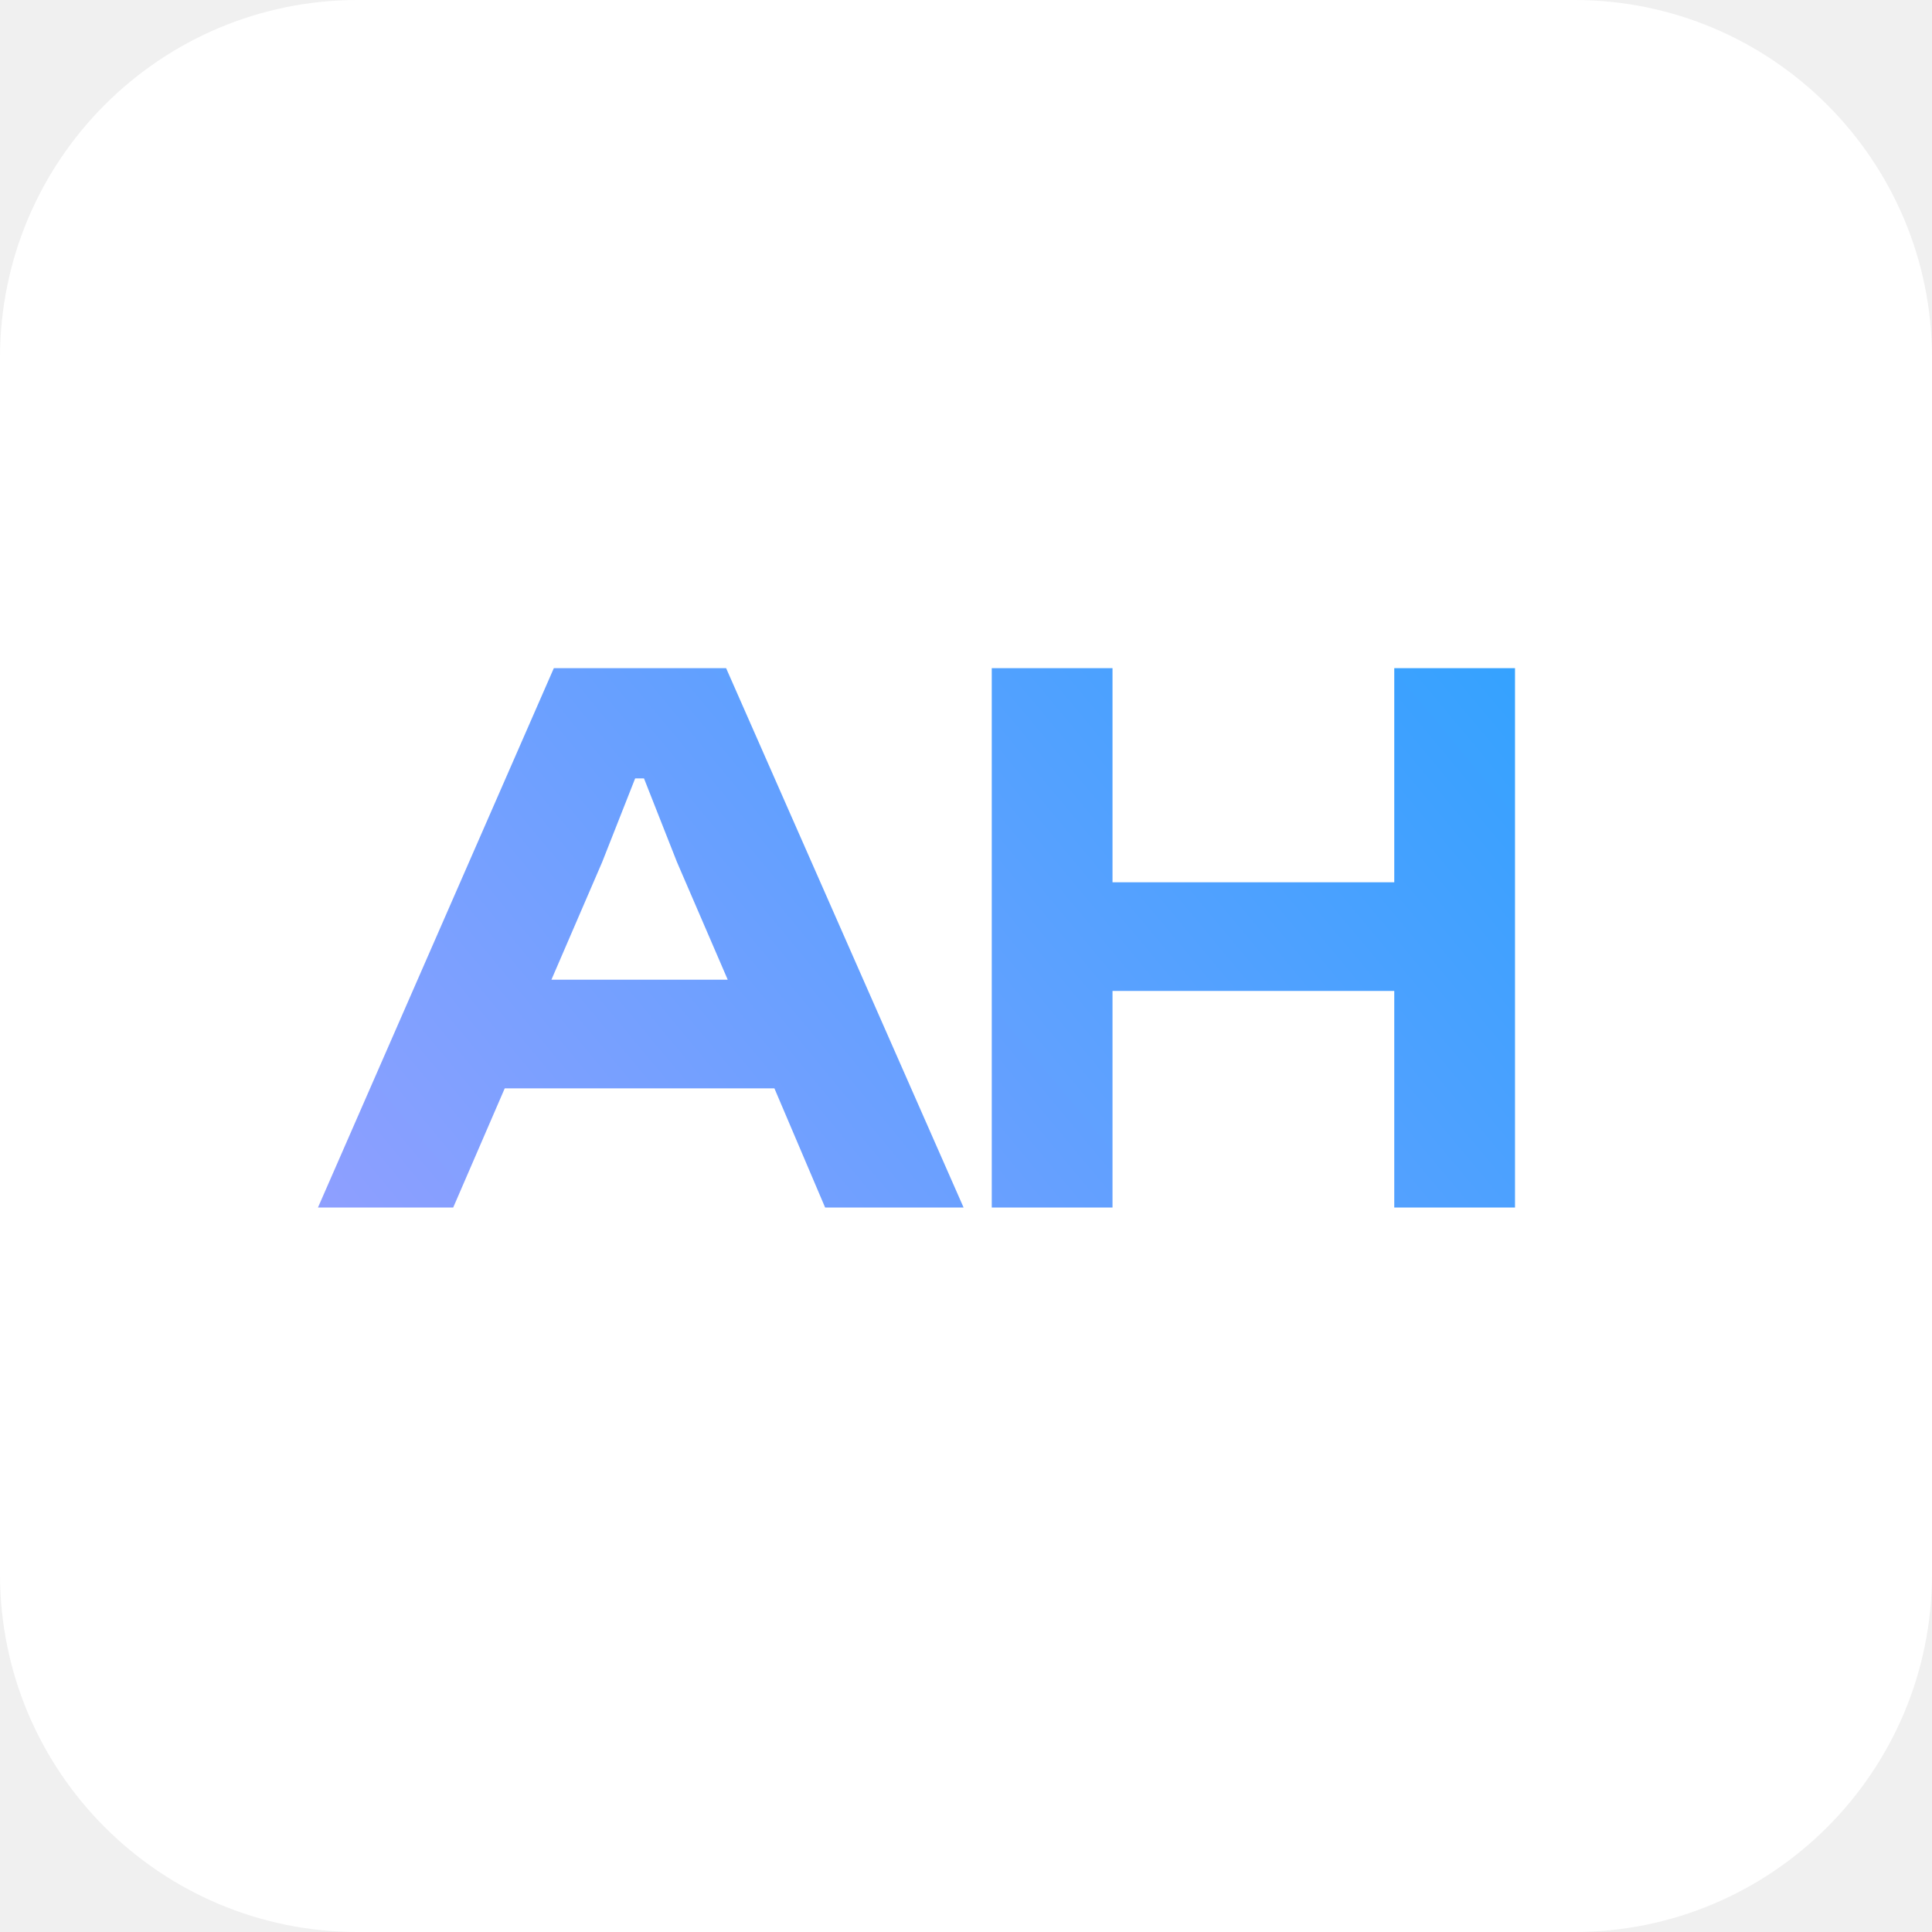
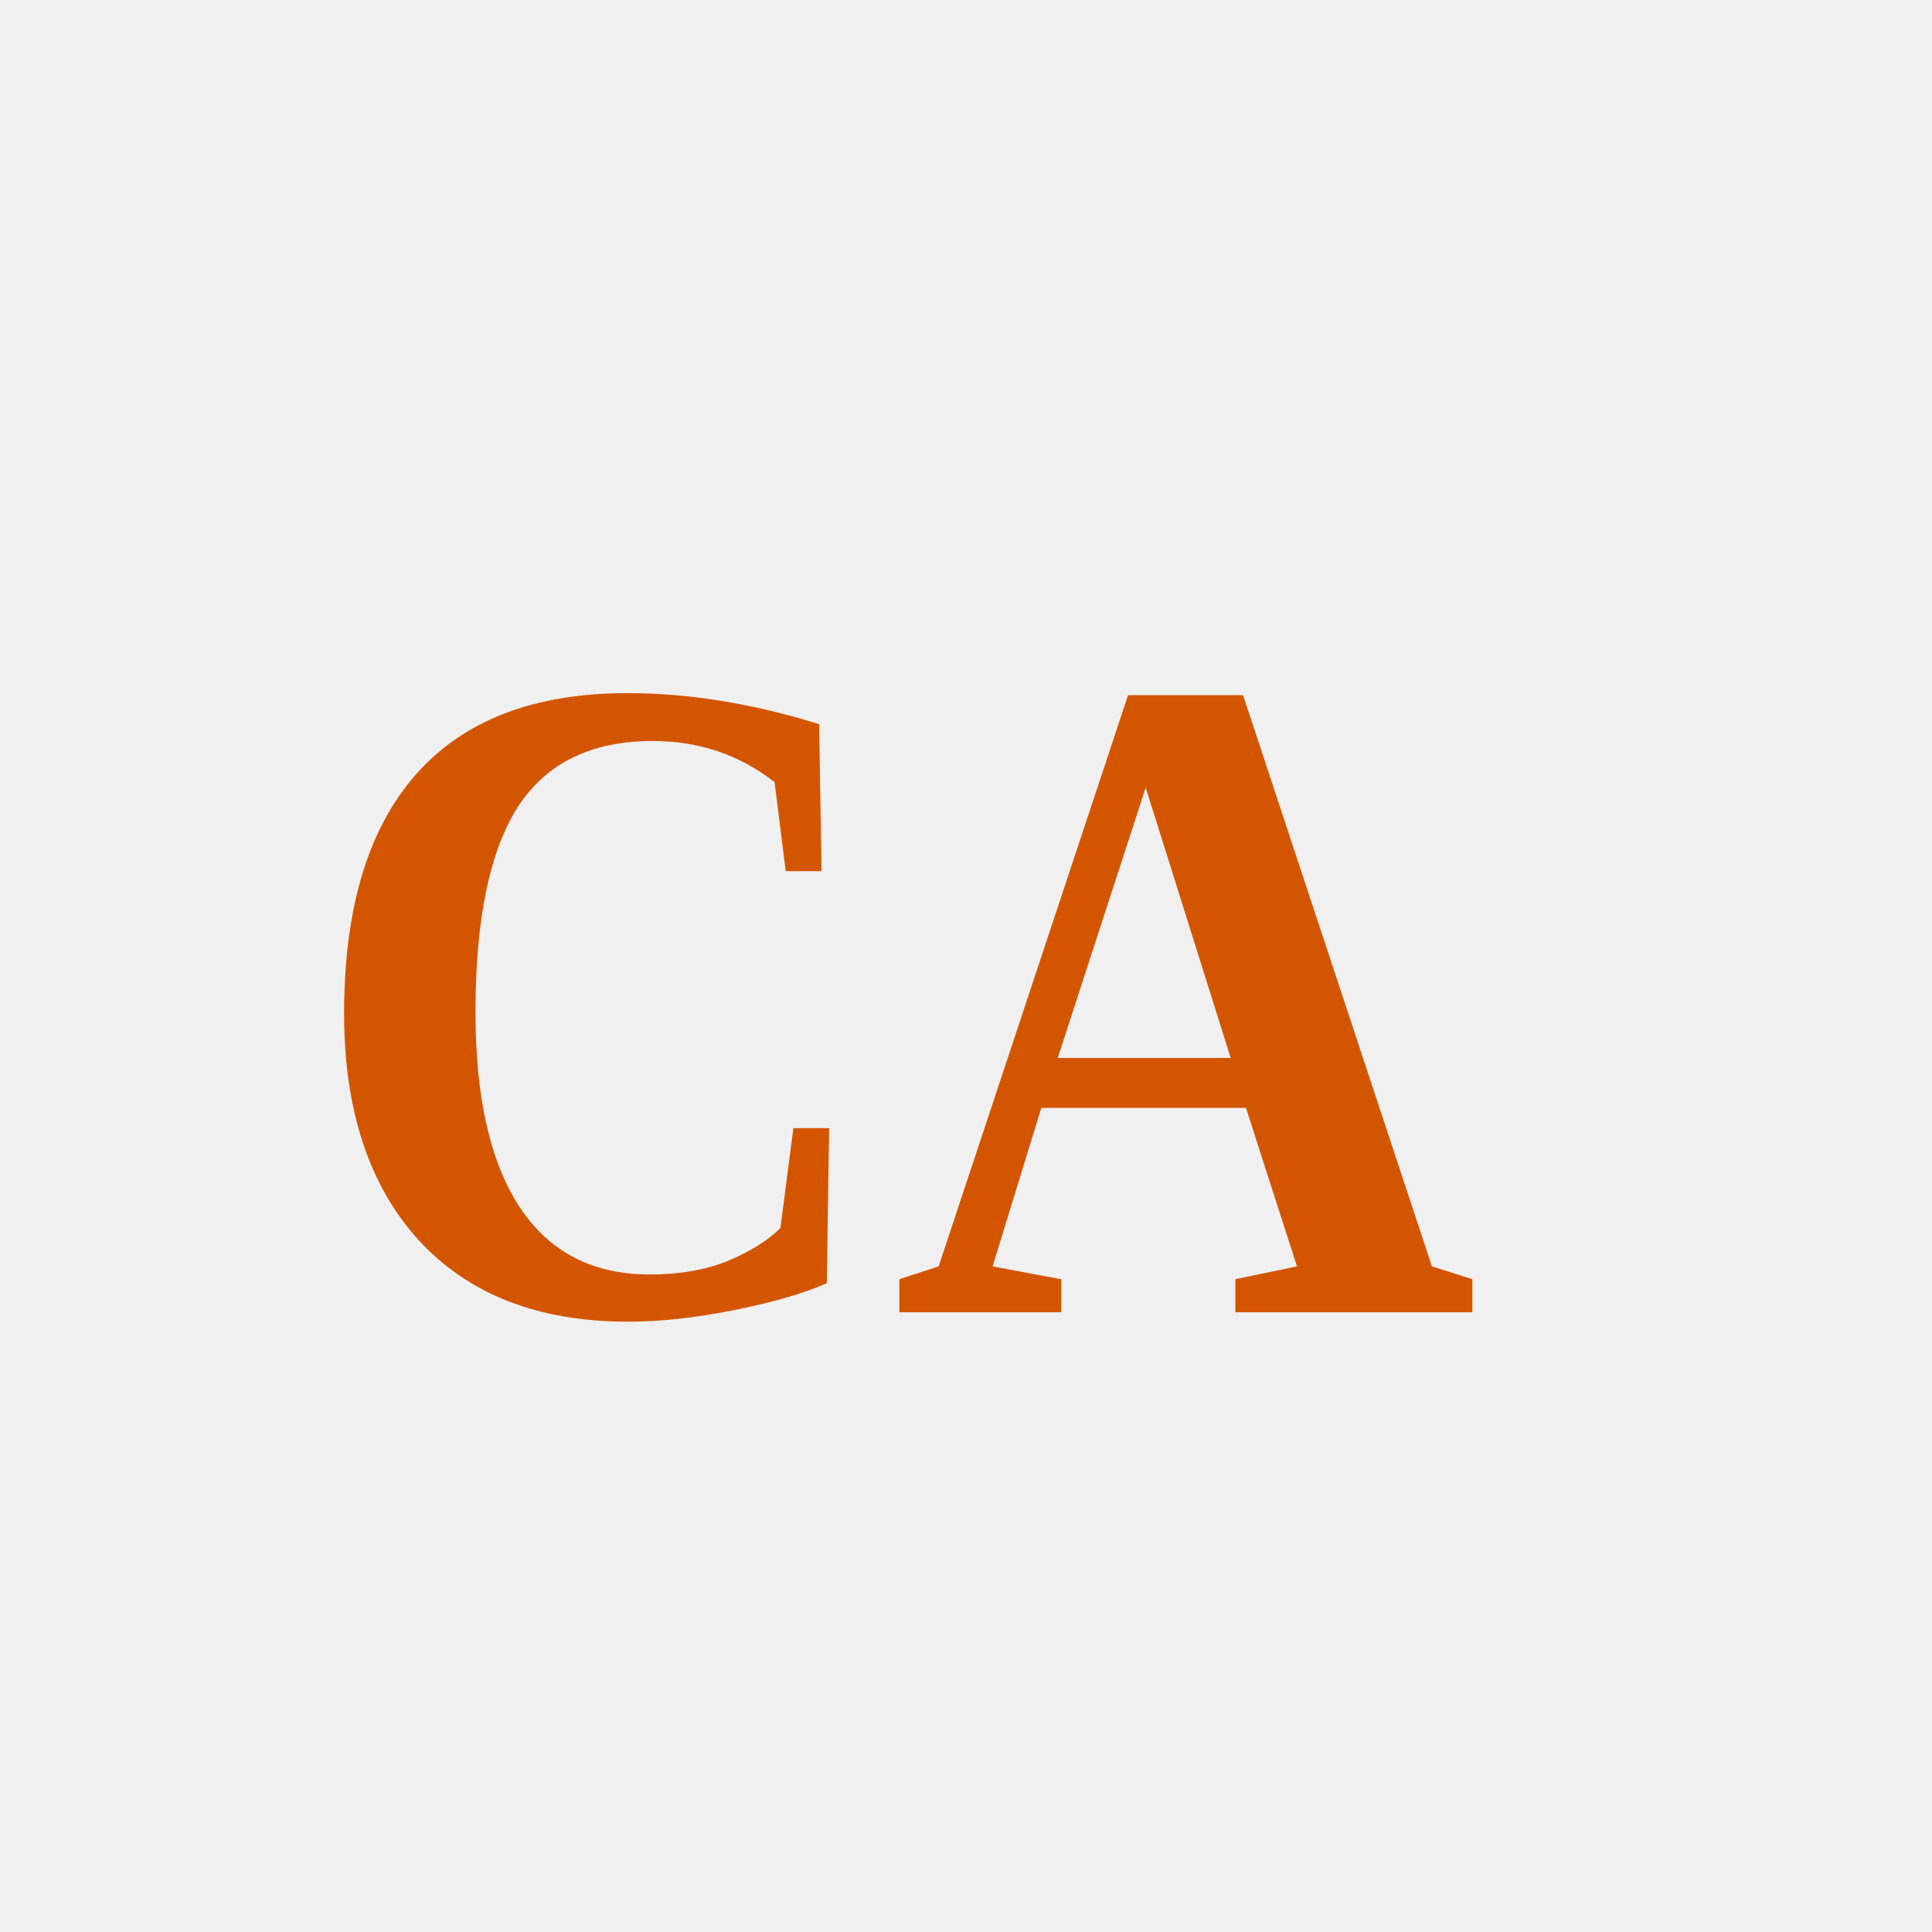
- <svg xmlns="http://www.w3.org/2000/svg" width="48" height="48" viewBox="0 0 48 48" fill="none">
-   <rect width="48" height="48" rx="8.889" fill="white" />
-   <path d="M11.26 30H7.9L13.76 16.6H18.04L23.94 30H20.5L19.24 27.04H12.54L11.26 30ZM14.96 21.42L13.7 24.34H18.08L16.82 21.42L16 19.34H15.78L14.96 21.42ZM27.64 30H24.64V16.6H27.64V21.92H34.64V16.6H37.64V30H34.64V24.62H27.64V30Z" fill="url(#paint0_linear_1545_39)" />
-   <defs>
+ <svg xmlns="http://www.w3.org/2000/svg" width="48" height="48" viewBox="0 0 48 48" fill="none" version="1.1" id="svg2">
+   <defs id="defs2">
    <linearGradient id="paint0_linear_1545_39" x1="8" y1="35.5" x2="38.011" y2="10.548" gradientUnits="userSpaceOnUse">
-       <stop stop-color="#989FFF" />
-       <stop offset="1" stop-color="#29A2FF" />
+       <stop stop-color="#989FFF" id="stop1" />
+       <stop offset="1" stop-color="#29A2FF" id="stop2" />
    </linearGradient>
  </defs>
+   <text xml:space="preserve" style="font-size:21.653px;fill:#000000;stroke-width:1.804" x="8.107" y="30.402" id="text2" transform="scale(0.9325216,1.072361)">
+     <tspan id="tspan2" x="8.107" y="30.402" style="font-weight:bold;fill:#d45500;stroke-width:1.804">CA</tspan>
+   </text>
</svg>
